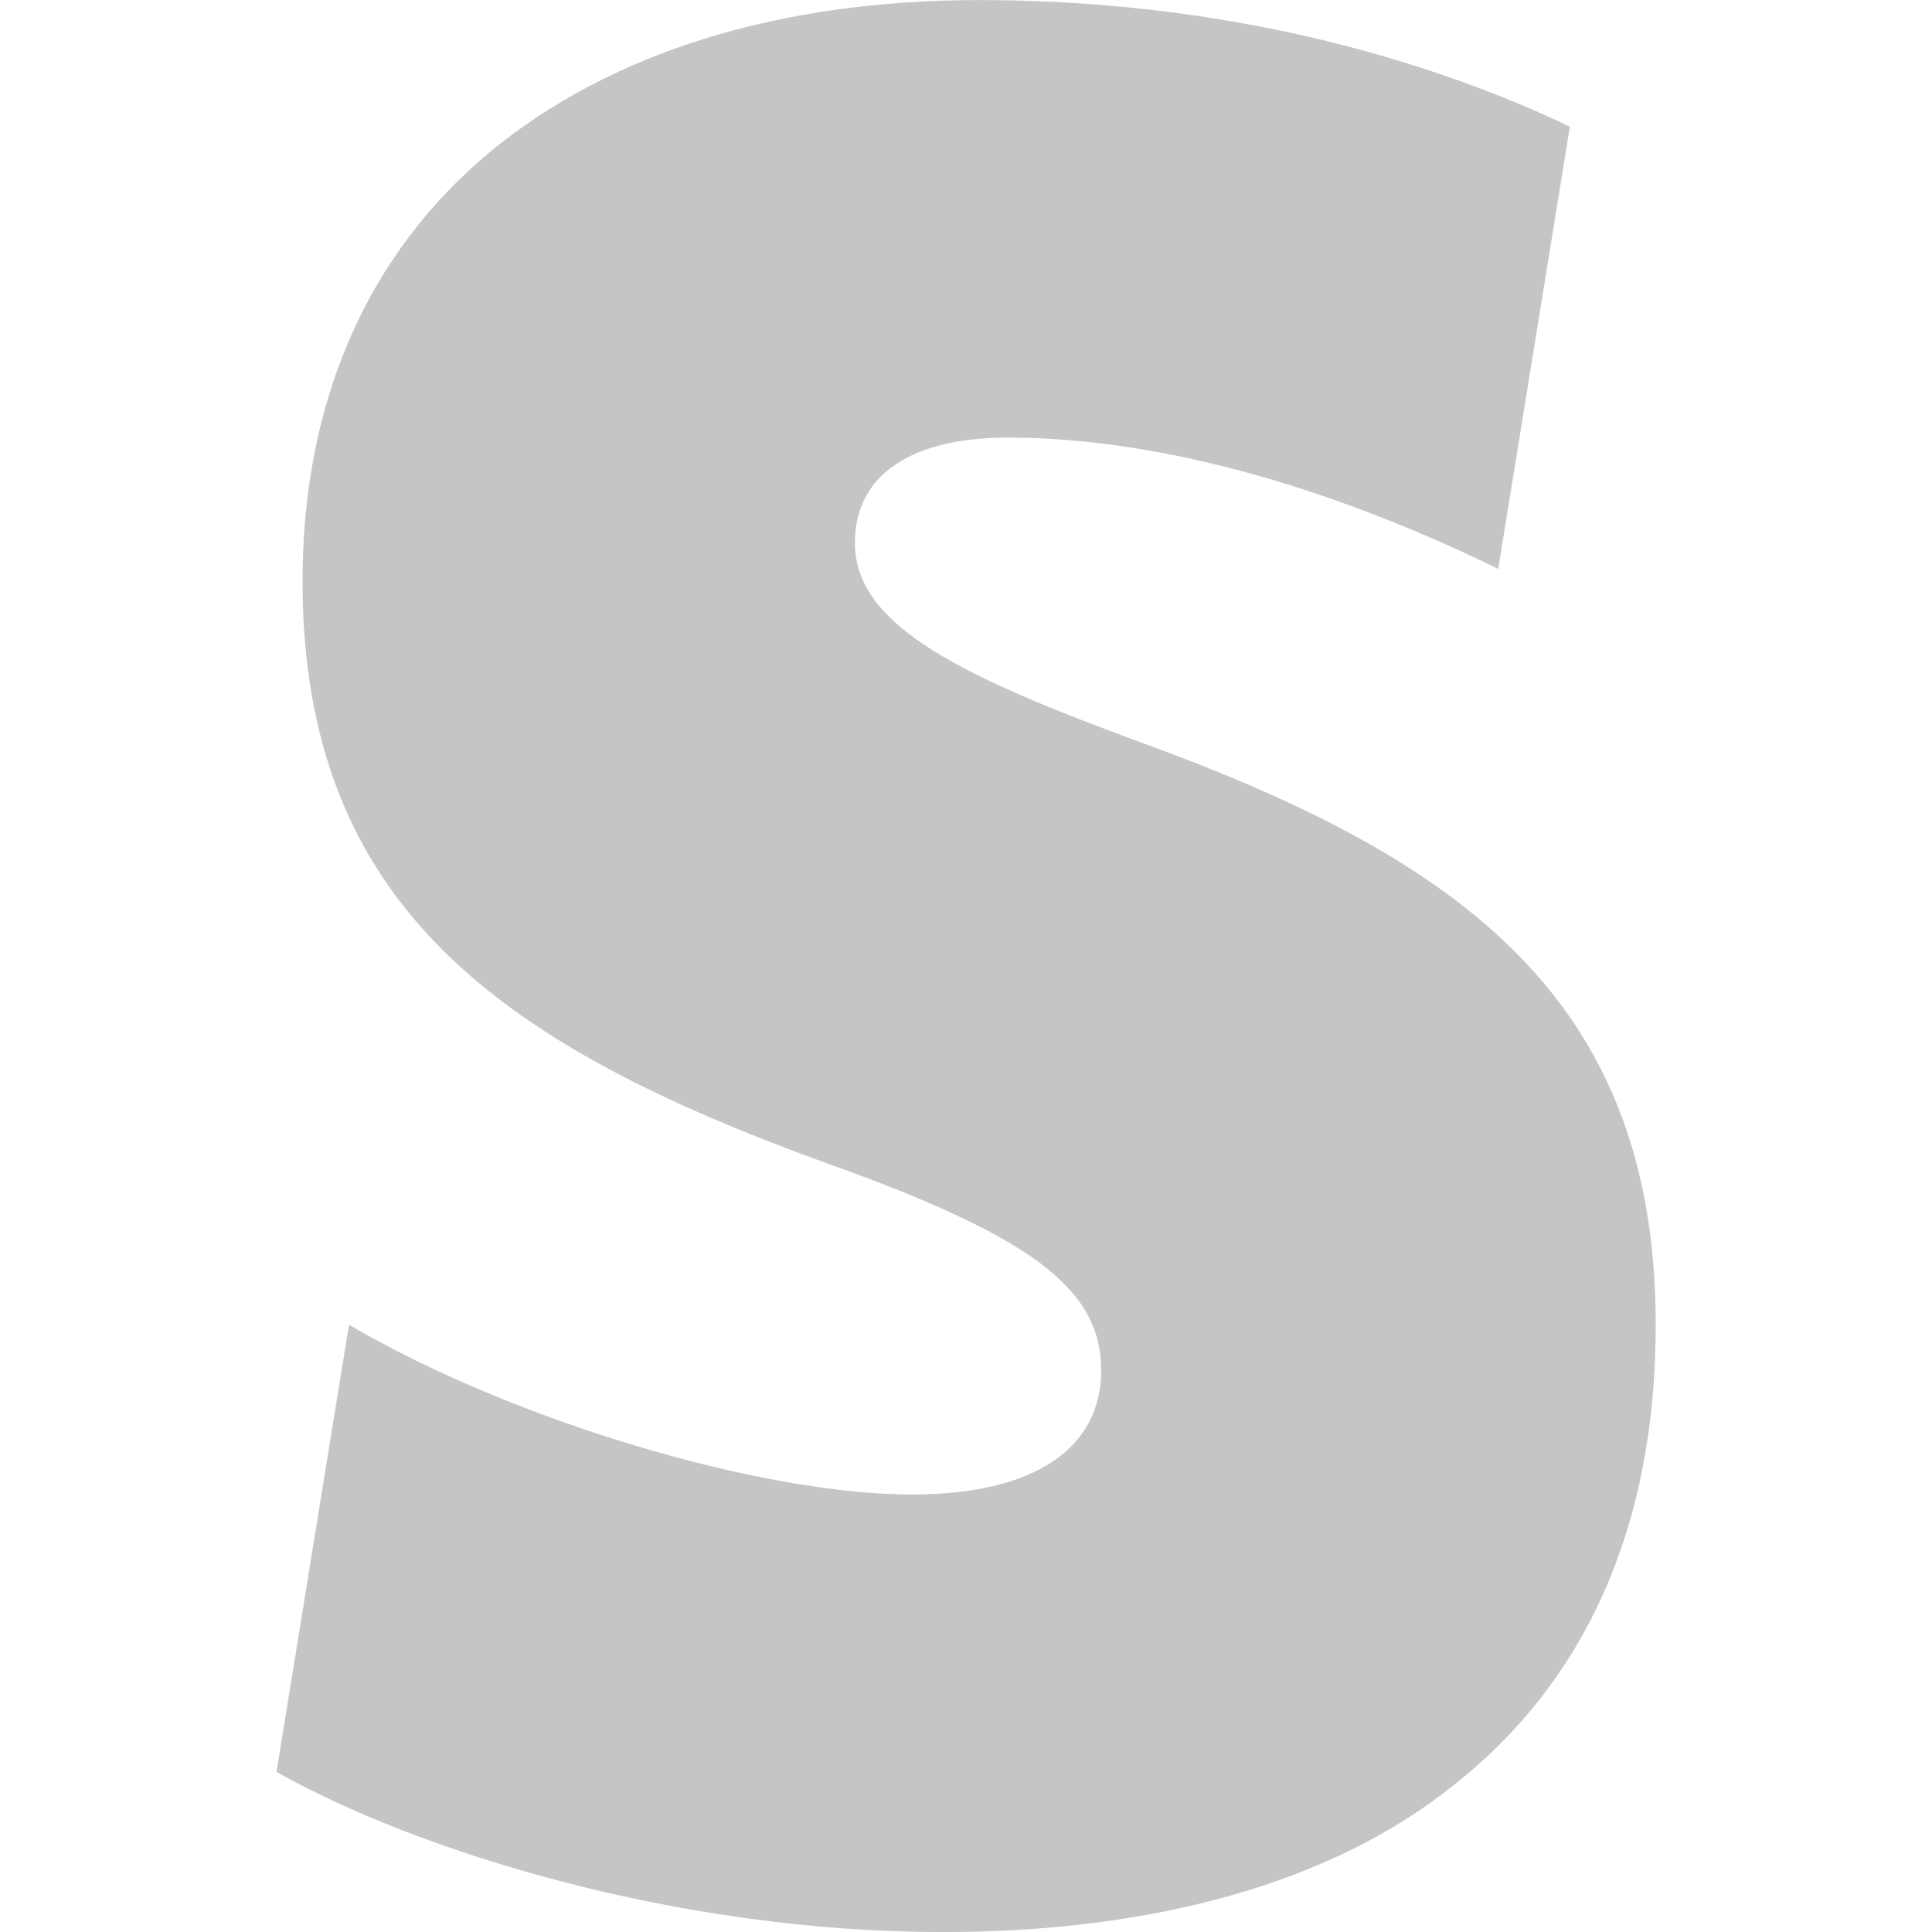
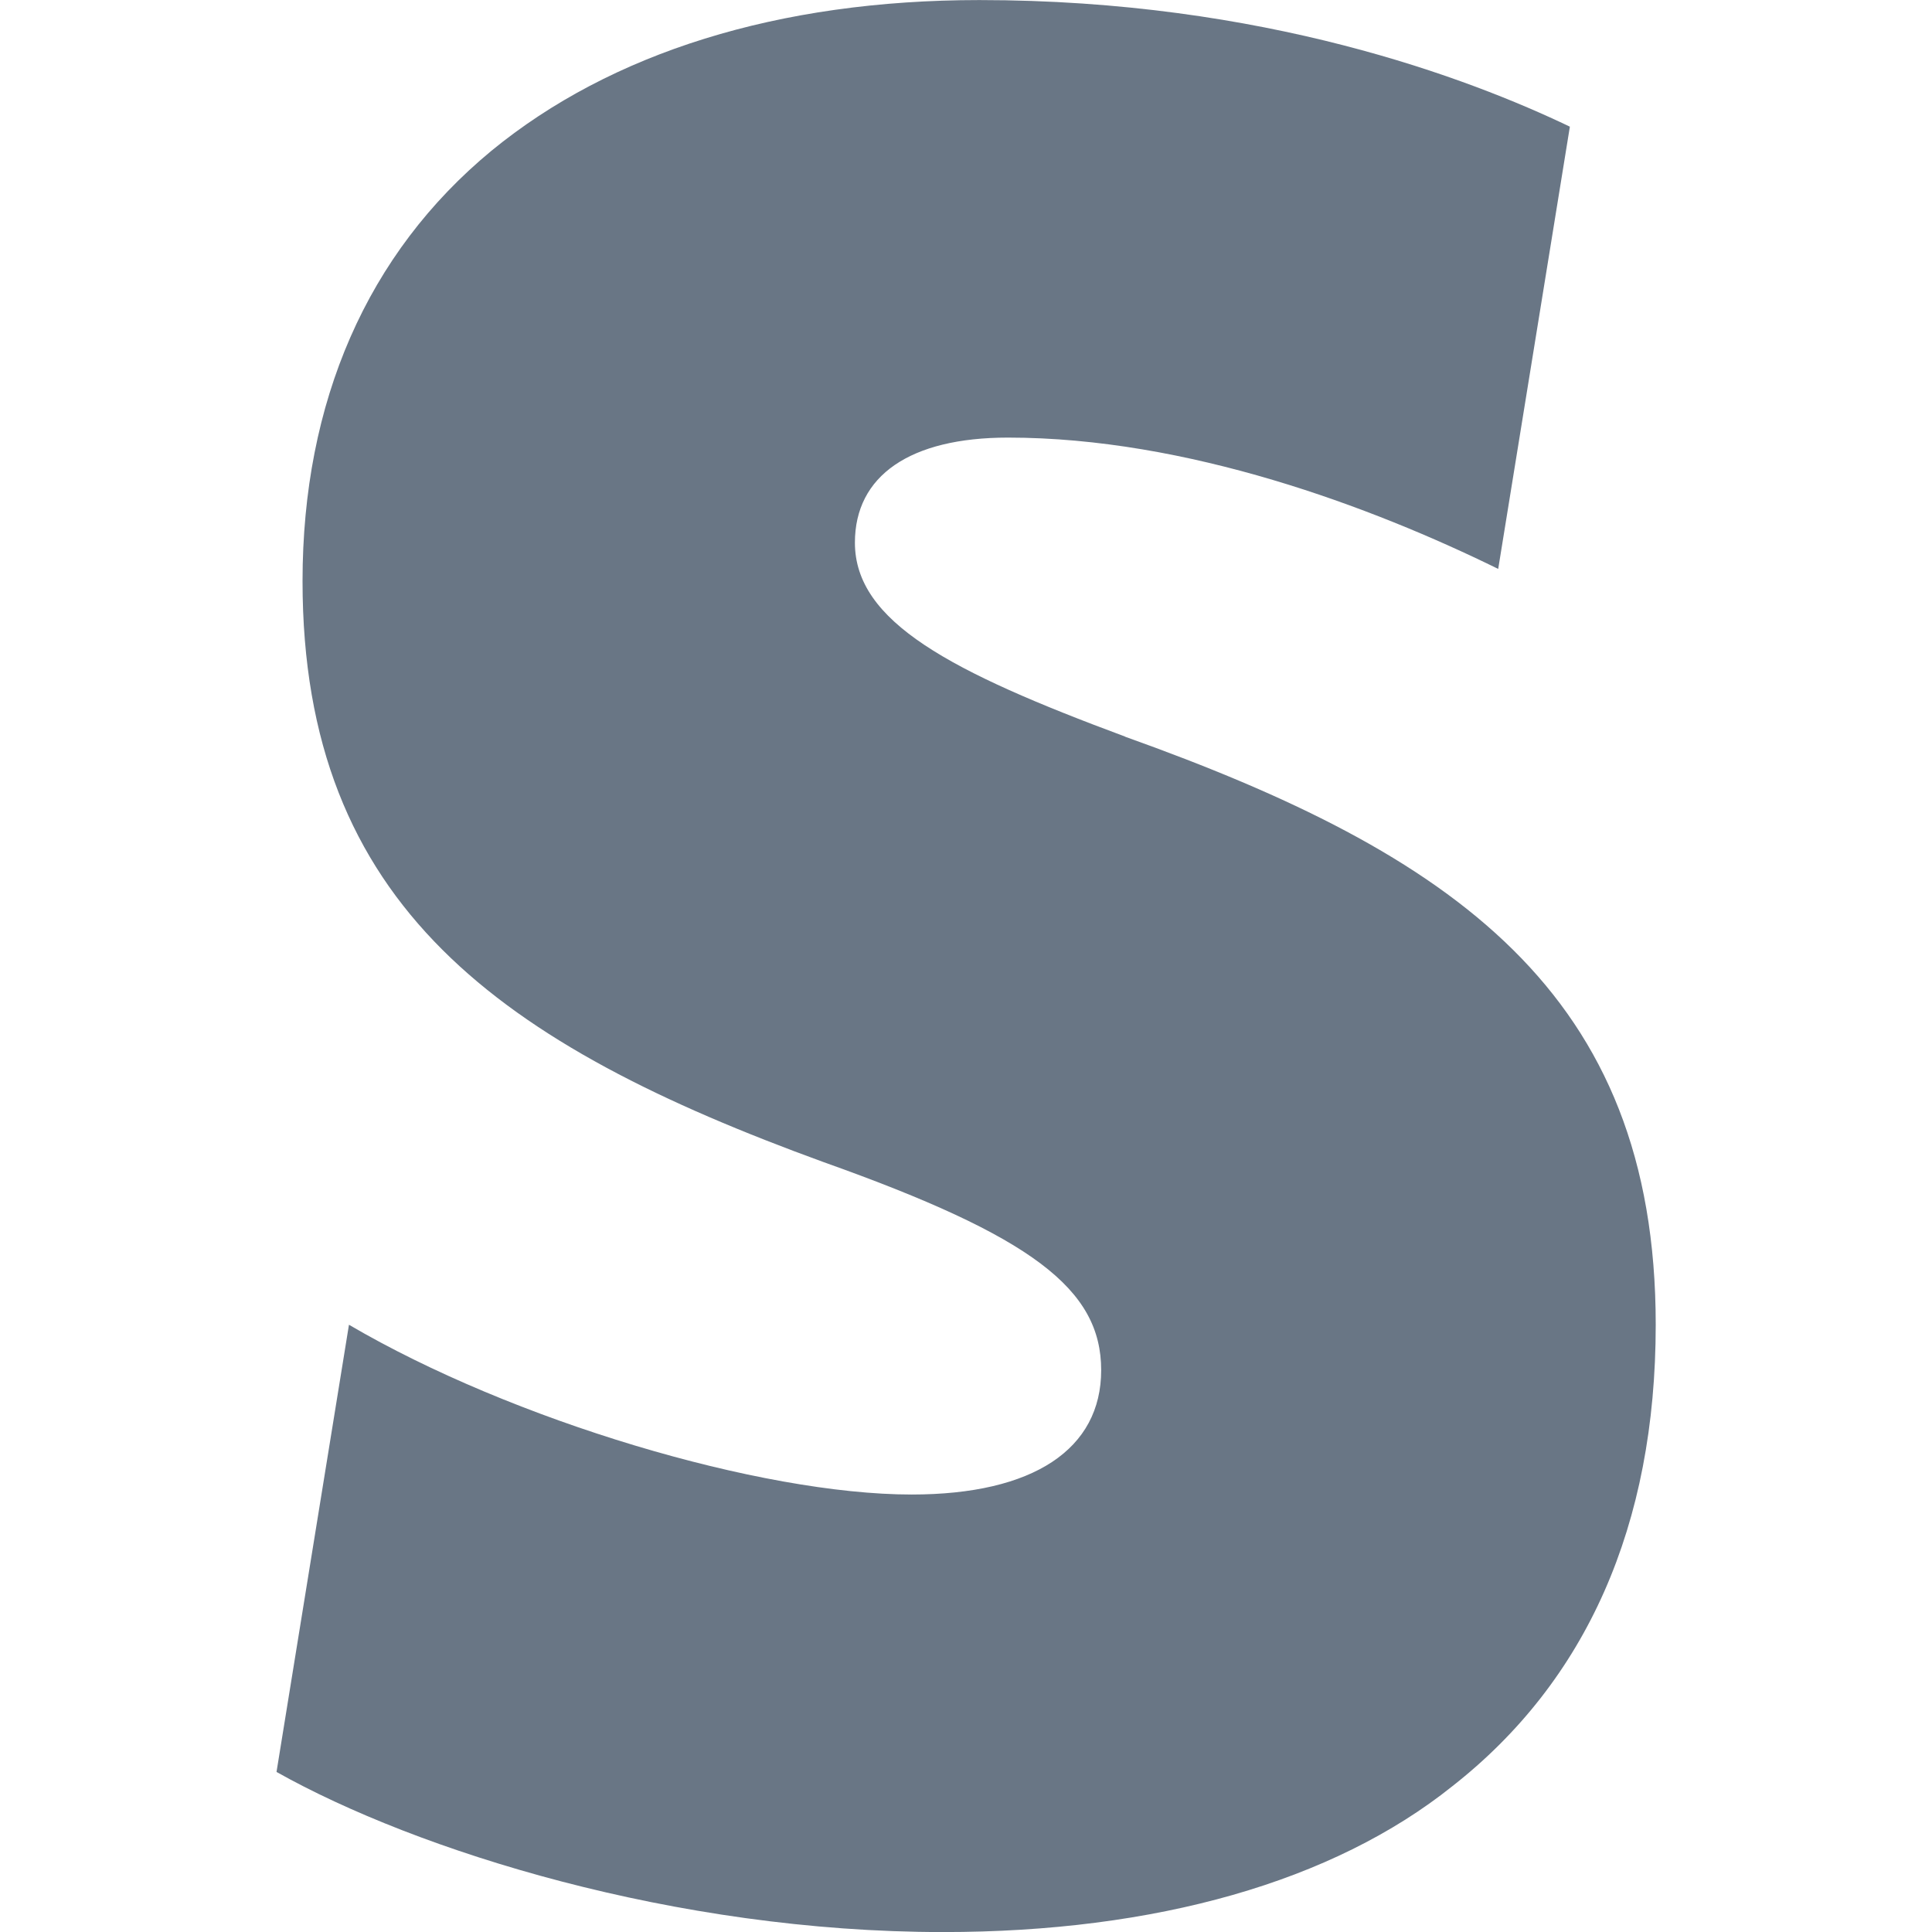
<svg xmlns="http://www.w3.org/2000/svg" width="32" height="32" viewBox="0 0 32 32">
-   <path fill="#c4c5c7" d="M18.635 12.2c-2.896-1.075-4.475-1.901-4.475-3.212 0-1.108.911-1.74 2.535-1.74 2.969 0 6.02 1.144 8.12 2.175l1.187-7.325C24.337 1.301 20.93.001 16.221.001c-3.331 0-6.101.872-8.081 2.496-2.059 1.7-3.129 4.16-3.129 7.128 0 5.385 3.289 7.68 8.635 9.625 3.447 1.227 4.593 2.099 4.593 3.444 0 1.307-1.12 2.06-3.139 2.06-2.5 0-6.62-1.228-9.32-2.812l-1.2 7.407c2.321 1.305 6.601 2.652 11.04 2.652 3.521 0 6.457-.832 8.437-2.417 2.219-1.74 3.367-4.315 3.367-7.643 0-5.504-3.365-7.801-8.792-9.74h.004z" />
+   <path fill="#697685" d="M18.635 12.2c-2.896-1.075-4.475-1.901-4.475-3.212 0-1.108.911-1.74 2.535-1.74 2.969 0 6.02 1.144 8.12 2.175l1.187-7.325C24.337 1.301 20.93.001 16.221.001c-3.331 0-6.101.872-8.081 2.496-2.059 1.7-3.129 4.16-3.129 7.128 0 5.385 3.289 7.68 8.635 9.625 3.447 1.227 4.593 2.099 4.593 3.444 0 1.307-1.12 2.06-3.139 2.06-2.5 0-6.62-1.228-9.32-2.812l-1.2 7.407c2.321 1.305 6.601 2.652 11.04 2.652 3.521 0 6.457-.832 8.437-2.417 2.219-1.74 3.367-4.315 3.367-7.643 0-5.504-3.365-7.801-8.792-9.74h.004z" />
</svg>
